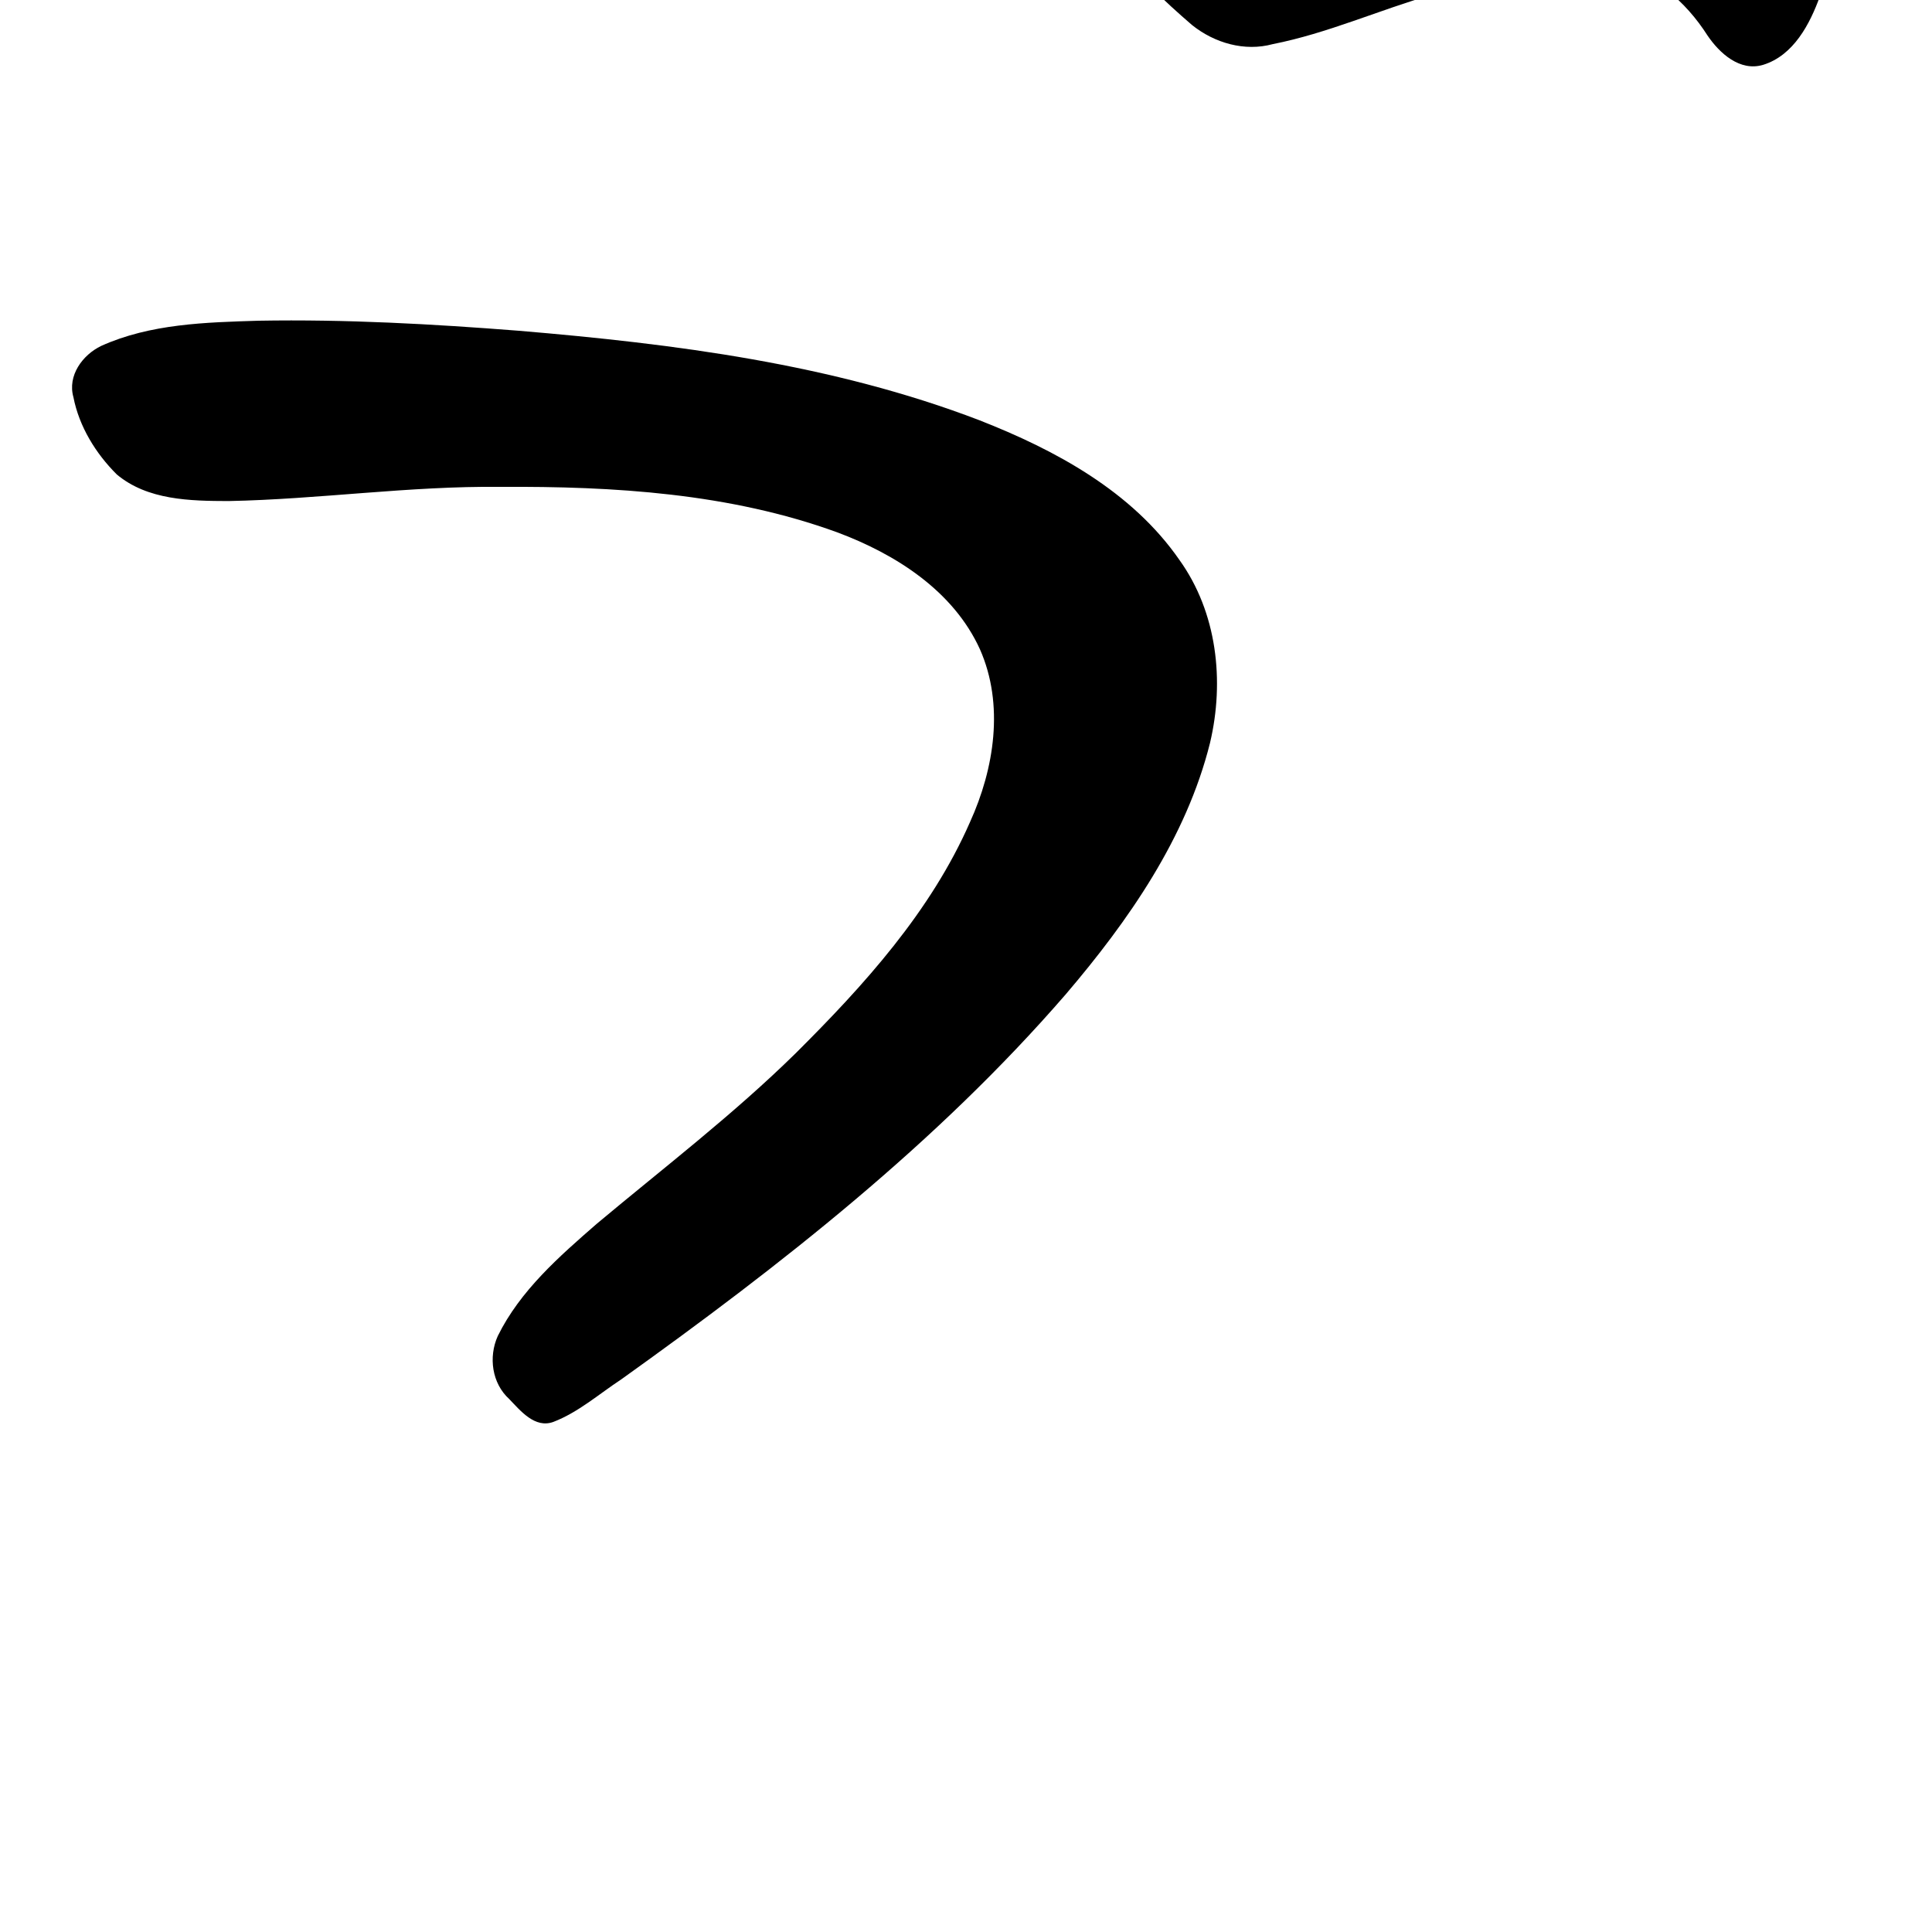
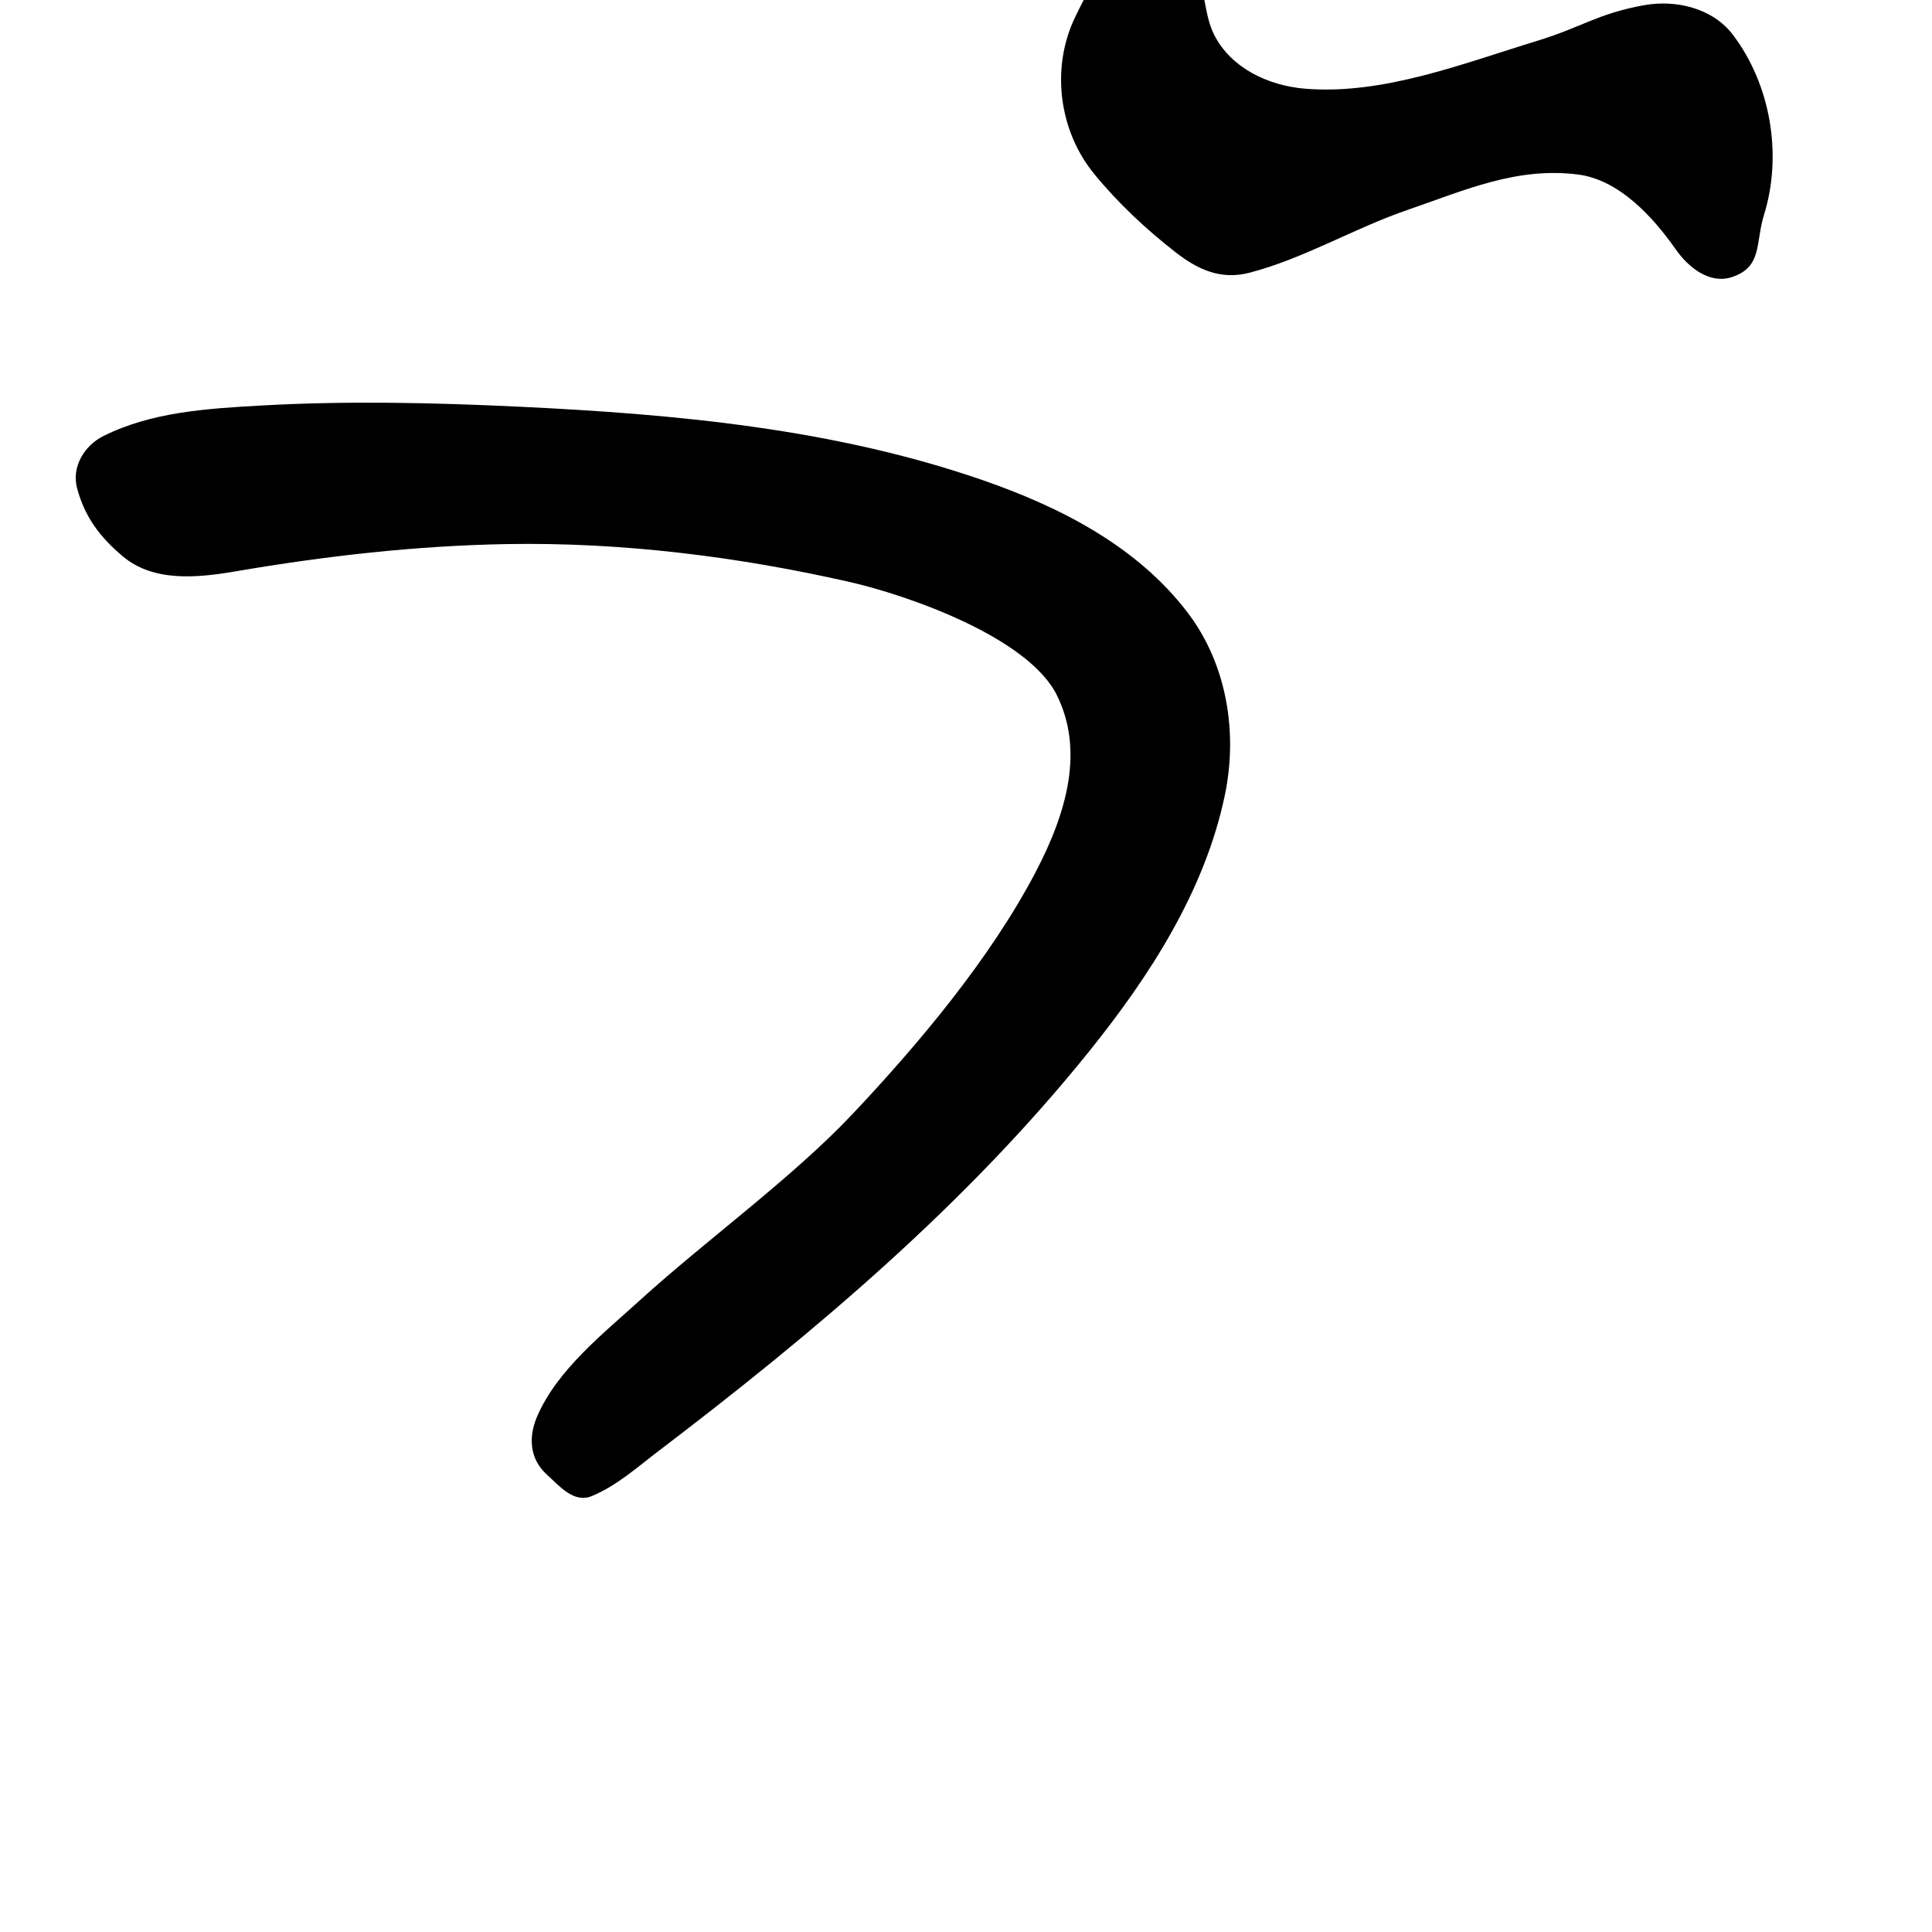
<svg xmlns="http://www.w3.org/2000/svg" width="1000" height="1000" viewBox="0 0 1000 1000" version="1.1" id="svg756">
  <defs id="defs750" />
  <g id="layer1" transform="translate(0,-32.41664)" style="display:inline">
-     <path style="display:inline;fill:#000000;stroke-width:18.756" d="m 622.367,-119.475 c -24.058,1.748 -42.492,21.369 -53.193,41.404 -13.326,25.634 -10.764,58.454 7.074,81.452 11.684,15.661 25.976,29.278 40.737,41.989 11.602,9.31 27.22,13.863 41.815,9.879 28.381,-5.589 54.889,-17.628 82.666,-25.615 29.838,-9.607 61.266,-20.06 93.01,-15.378 21.042,3.855 38.109,18.928 49.33,36.538 6.254,9.208 16.796,18.817 28.816,15.172 15.729,-4.856 24.229,-21.162 29.419,-35.623 10.471,-30.519 7.287,-66.696 -10.926,-93.618 -10.523,-13.766 -28.885,-19.674 -45.553,-16.861 -24.11,3.15 -46.242,14.915 -69.891,20.556 -38.456,11.018 -78.612,21.208 -118.9,16.601 -18.593,-2.33 -38.059,-11.636 -46.022,-29.558 -6.463,-13.3 -2.439,-30.828 -14.184,-41.499 -3.822,-3.526 -8.977,-5.617 -14.199,-5.439 z M 133.908,198.418 c -27.448,0.847 -56.095,1.567 -81.537,13.045 C 42.675,216.149 34.845,226.856 38,237.986 c 2.974,15.219 11.545,29.149 22.441,39.994 15.921,13.359 38.008,13.721 57.8,13.783 46.902,-0.913 93.648,-7.861 140.7,-7.338 58.712,-0.362 118.737,3.262 174.374,23.517 30.19,11.254 60.151,30.264 73.916,60.579 12.623,28.584 7.417,61.725 -5.145,89.376 -20.29,46.322 -54.867,84.485 -90.332,119.763 -32.257,31.697 -68.229,59.195 -102.854,88.167 -19.454,16.956 -39.661,34.573 -51.266,58.142 -4.853,10.823 -3.051,24.441 5.947,32.599 5.845,6.085 13.267,15.305 22.822,11.835 12.98,-4.99 23.661,-14.469 35.176,-22.036 82.558,-59.05 163.316,-122.251 230.004,-199.24 32.464,-38.049 62.456,-81.016 74.715,-130.169 7.597,-32.091 3.653,-67.554 -15.813,-94.695 C 585.857,286.7 546.256,265.336 506.852,249.901 430.795,220.785 349.297,210.423 268.491,203.614 223.739,200.111 178.83,197.624 133.908,198.418 Z" id="path991" />
+     <path style="display:inline;fill:#000000;stroke-width:18.756" d="m 598.442,4.417 c -24.001,2.406 -32.074,16.411 -41.955,36.863 -12.568,26.014 -8.587,58.65 9.86,81.162 12.384,15.114 26.782,28.601 42.152,40.569 11.737,9.14 23.555,14.37 38.2,10.577 28.002,-7.253 54.266,-23.047 81.603,-32.429 29.649,-10.176 56.598,-22.453 88.431,-18.418 21.222,2.69 38.698,21.73 50.69,38.825 6.393,9.112 17.442,18.264 29.319,14.175 15.565,-5.359 11.774,-17.527 16.326,-32.201 C 922.626,112.722 916.591,76.311 896.942,50.419 886.467,36.616 867.47,32.111 850.838,35.128 826.913,39.468 818.799,46.489 795.547,53.588 757.288,65.27 715.835,81.681 675.424,78.319 656.749,76.765 637.247,67.866 628.417,50.355 621.758,37.151 624.904,19.652 612.819,9.366 608.859,5.996 603.641,3.895 598.442,4.417 Z m -464.032,237.938 c -27.417,1.562 -56.1,3.305 -81.042,15.831 -9.623,4.833 -16.459,15.828 -13.454,27 4.029,14.975 11.903,25.301 23.661,35.204 15.897,13.389 38.592,11.129 58.101,7.797 46.514,-7.944 93.25,-13.304 140.297,-14.152 61.058,-1.1 121.365,6.838 177.145,19.461 31.425,7.111 93.352,29.014 107.998,58.914 13.745,28.062 5.66,59.494 -11.166,91.57 -23.492,44.783 -60.602,88.959 -94.944,125.332 -31.047,32.883 -76.24,65.592 -109.631,95.979 -19.087,17.369 -42.72,35.929 -53.242,60.001 -4.751,10.869 -4.053,22.341 4.993,30.446 6.284,5.63 13.825,14.944 23.214,11.047 12.844,-5.331 23.435,-14.885 34.4,-23.228 80.778,-61.463 159.228,-127.616 223.043,-207.002 31.337,-38.983 59.877,-83.058 70.212,-132.652 6.728,-32.285 1.089,-67.45 -19.048,-94.098 -26.08,-34.512 -66.069,-54.897 -106.05,-68.77 -76.94,-26.697 -158.806,-34.23 -239.806,-38.095 -44.838,-2.14 -89.826,-3.139 -134.682,-0.583 z" id="path991" />
  </g>
</svg>
